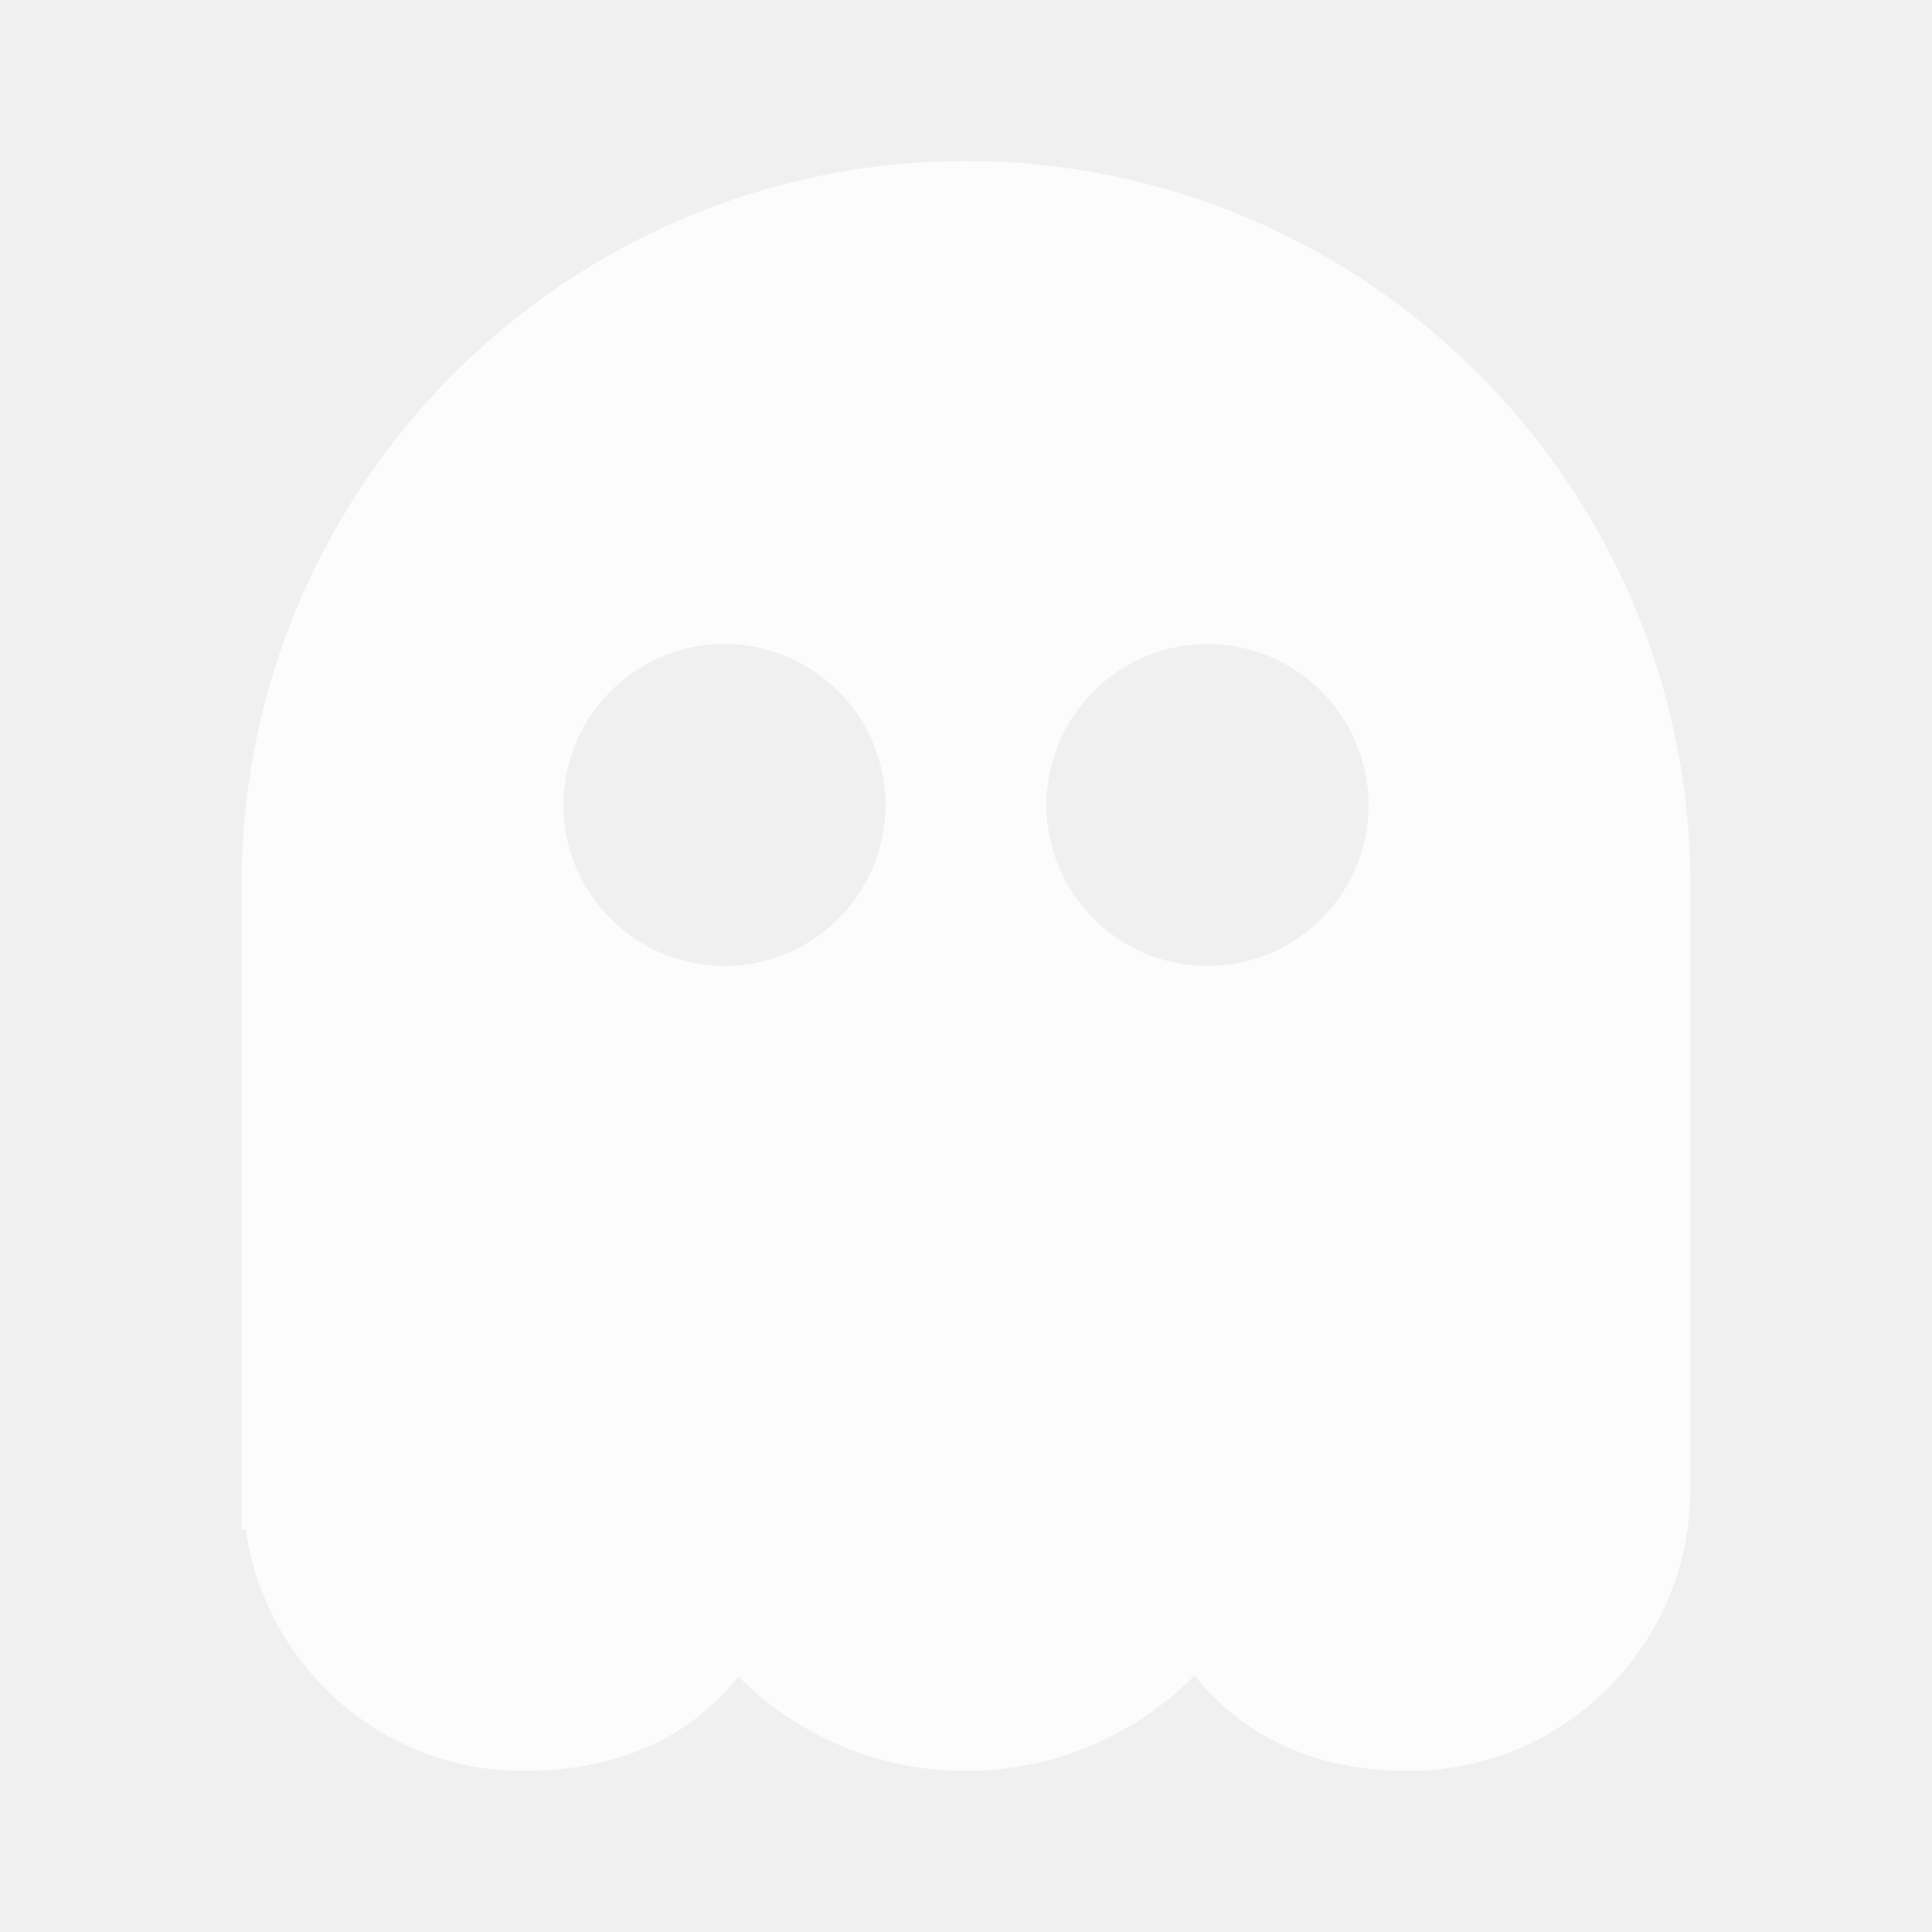
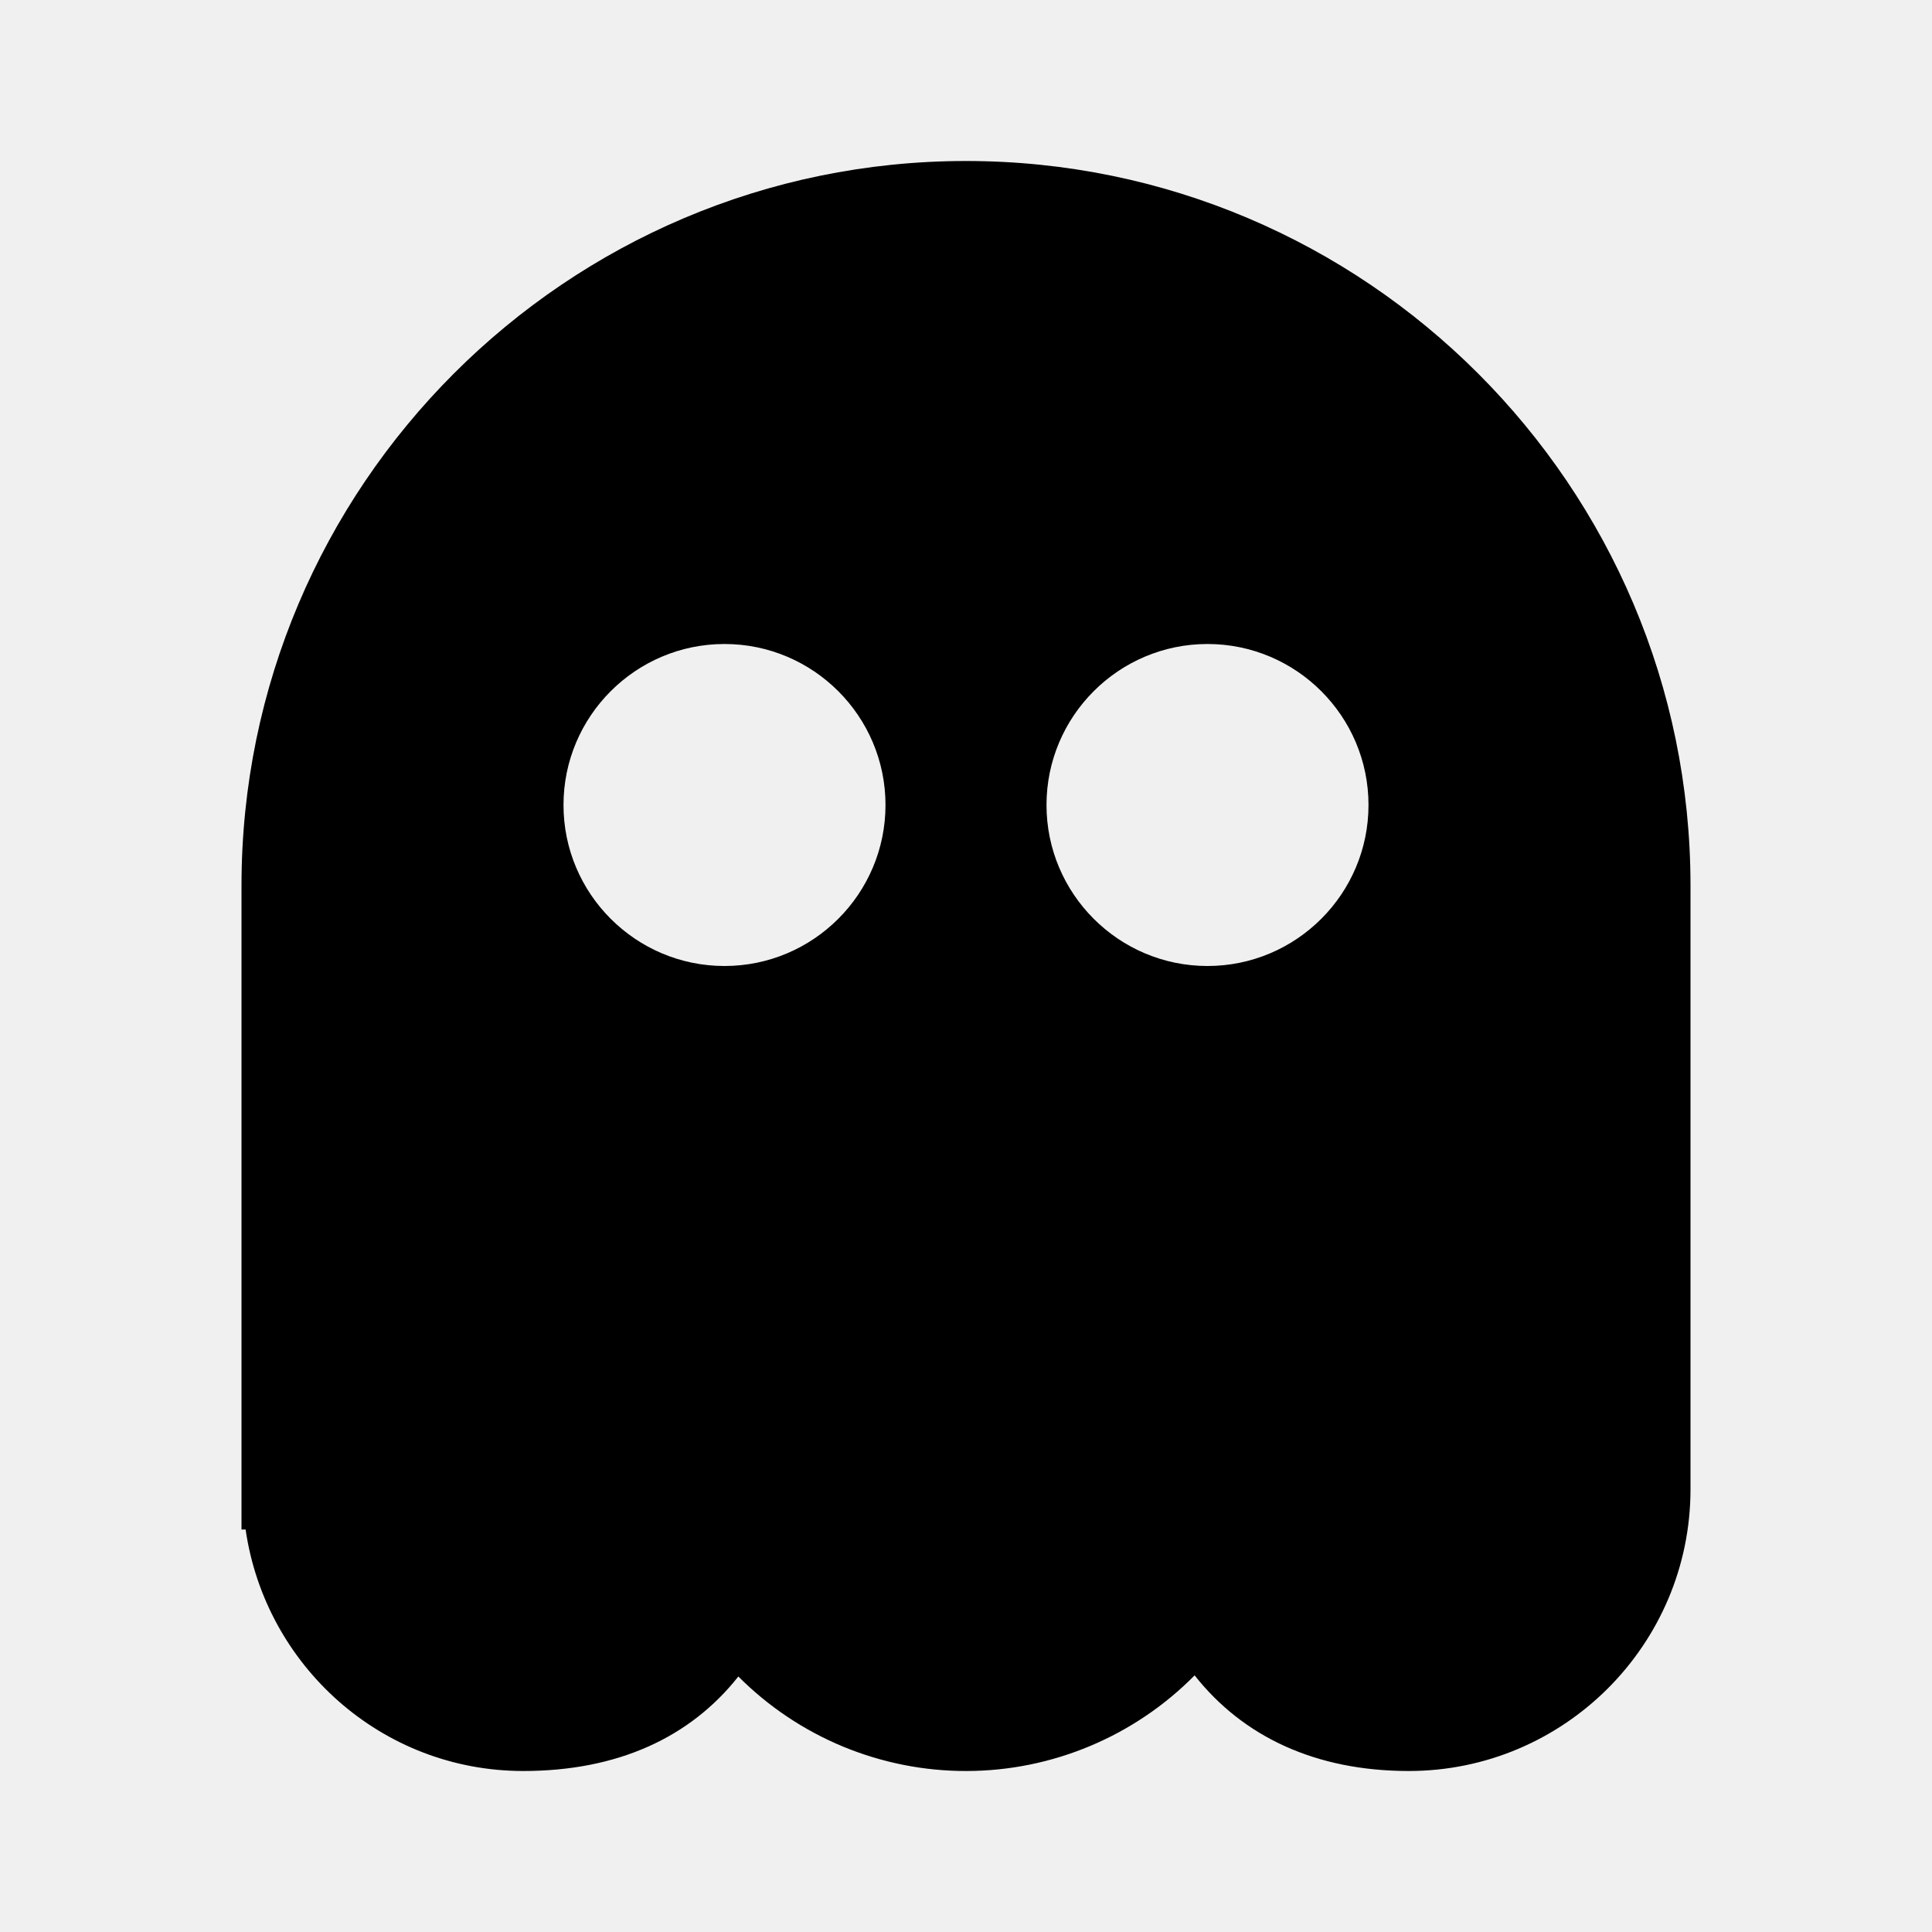
- <svg xmlns="http://www.w3.org/2000/svg" width="24" height="24" viewBox="0 0 24 24" fill="none">
-   <path d="M3 11V19H3.051C3.296 20.692 4.741 22 6.5 22C7.674 22 8.574 21.583 9.172 20.826C9.544 21.199 9.986 21.495 10.473 21.697C10.96 21.898 11.482 22.002 12.009 22C12.536 21.999 13.057 21.893 13.543 21.689C14.029 21.485 14.47 21.187 14.84 20.812C15.441 21.574 16.344 22 17.5 22C19.43 22 21 20.43 21 18.5V11C21 6.038 16.963 2 12 2C7.037 2 3 6.038 3 11ZM9 12C7.897 12 7 11.103 7 10C7 8.897 7.897 8 9 8C10.103 8 11 8.897 11 10C11 11.103 10.103 12 9 12ZM15 8C16.103 8 17 8.897 17 10C17 11.103 16.103 12 15 12C13.897 12 13 11.103 13 10C13 8.897 13.897 8 15 8Z" fill="white" fill-opacity="0.8" />
+ <svg xmlns="http://www.w3.org/2000/svg" width="24" height="24" viewBox="0 0 24 24">
+   <path d="M3 11V19H3.051C3.296 20.692 4.741 22 6.5 22C7.674 22 8.574 21.583 9.172 20.826C9.544 21.199 9.986 21.495 10.473 21.697C10.96 21.898 11.482 22.002 12.009 22C12.536 21.999 13.057 21.893 13.543 21.689C14.029 21.485 14.47 21.187 14.84 20.812C15.441 21.574 16.344 22 17.5 22C19.43 22 21 20.43 21 18.5V11C21 6.038 16.963 2 12 2C7.037 2 3 6.038 3 11ZM9 12C7.897 12 7 11.103 7 10C7 8.897 7.897 8 9 8C10.103 8 11 8.897 11 10C11 11.103 10.103 12 9 12ZM15 8C16.103 8 17 8.897 17 10C17 11.103 16.103 12 15 12C13.897 12 13 11.103 13 10C13 8.897 13.897 8 15 8Z" />
</svg>
